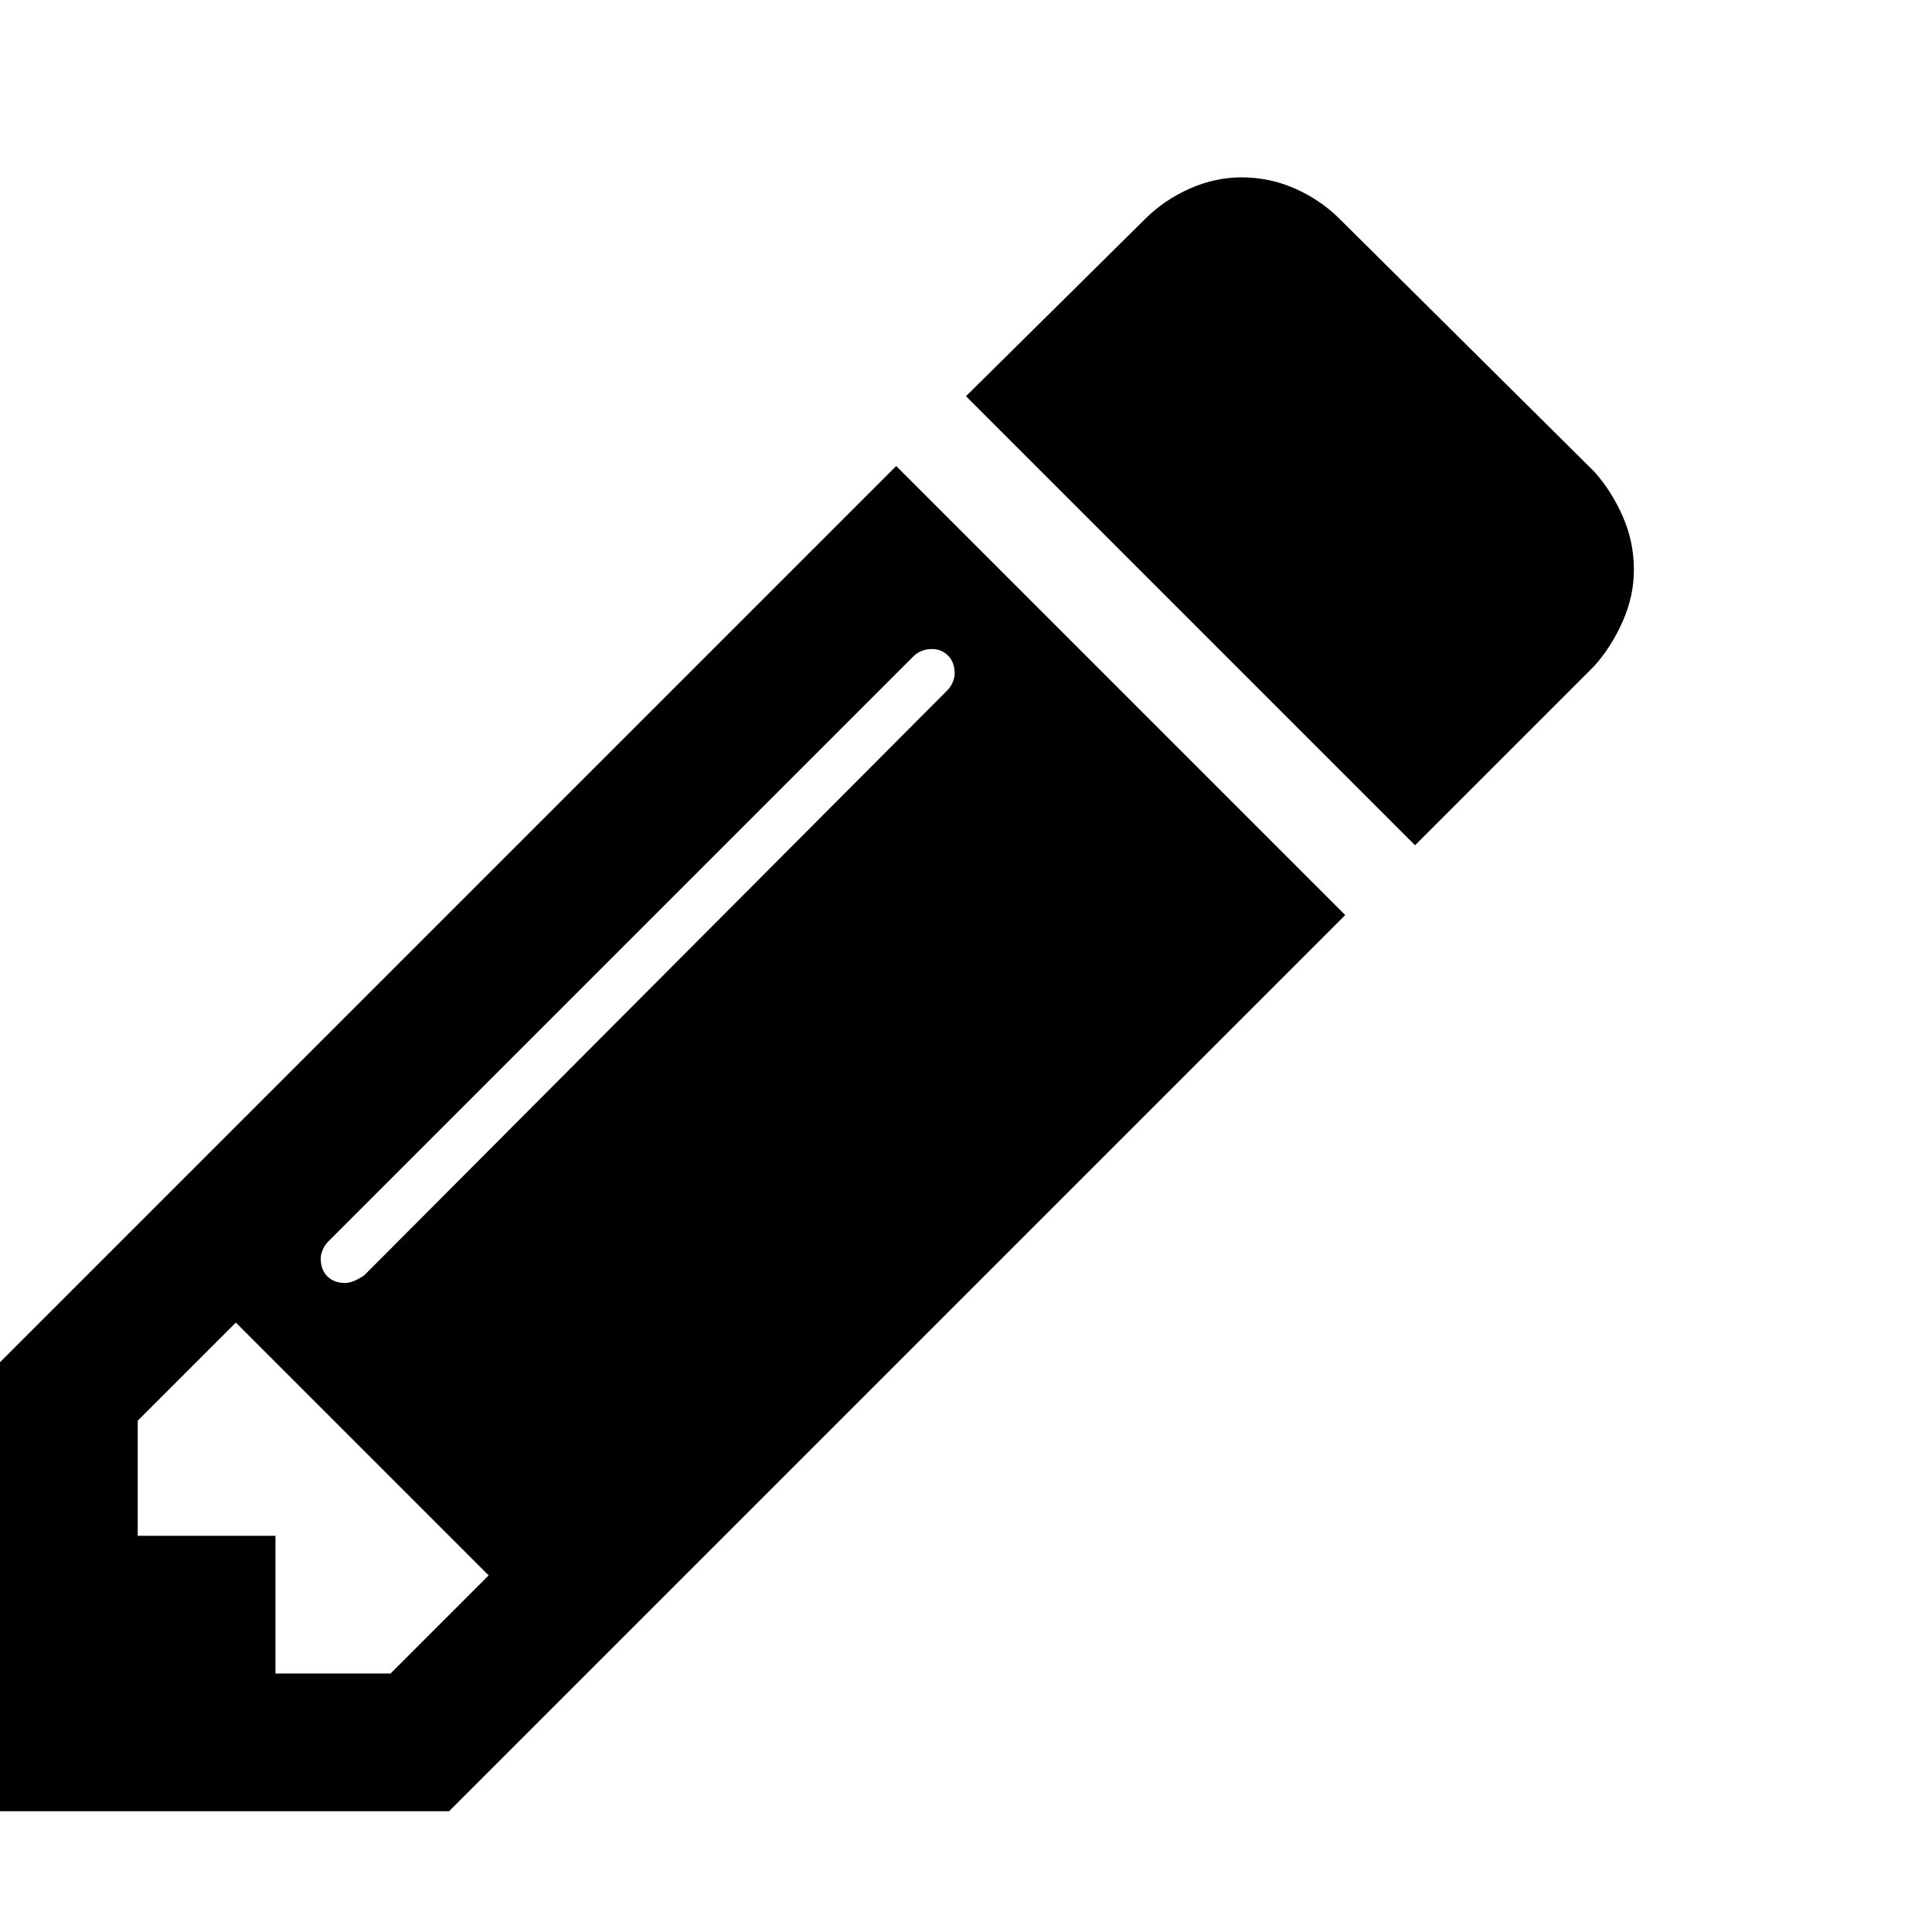
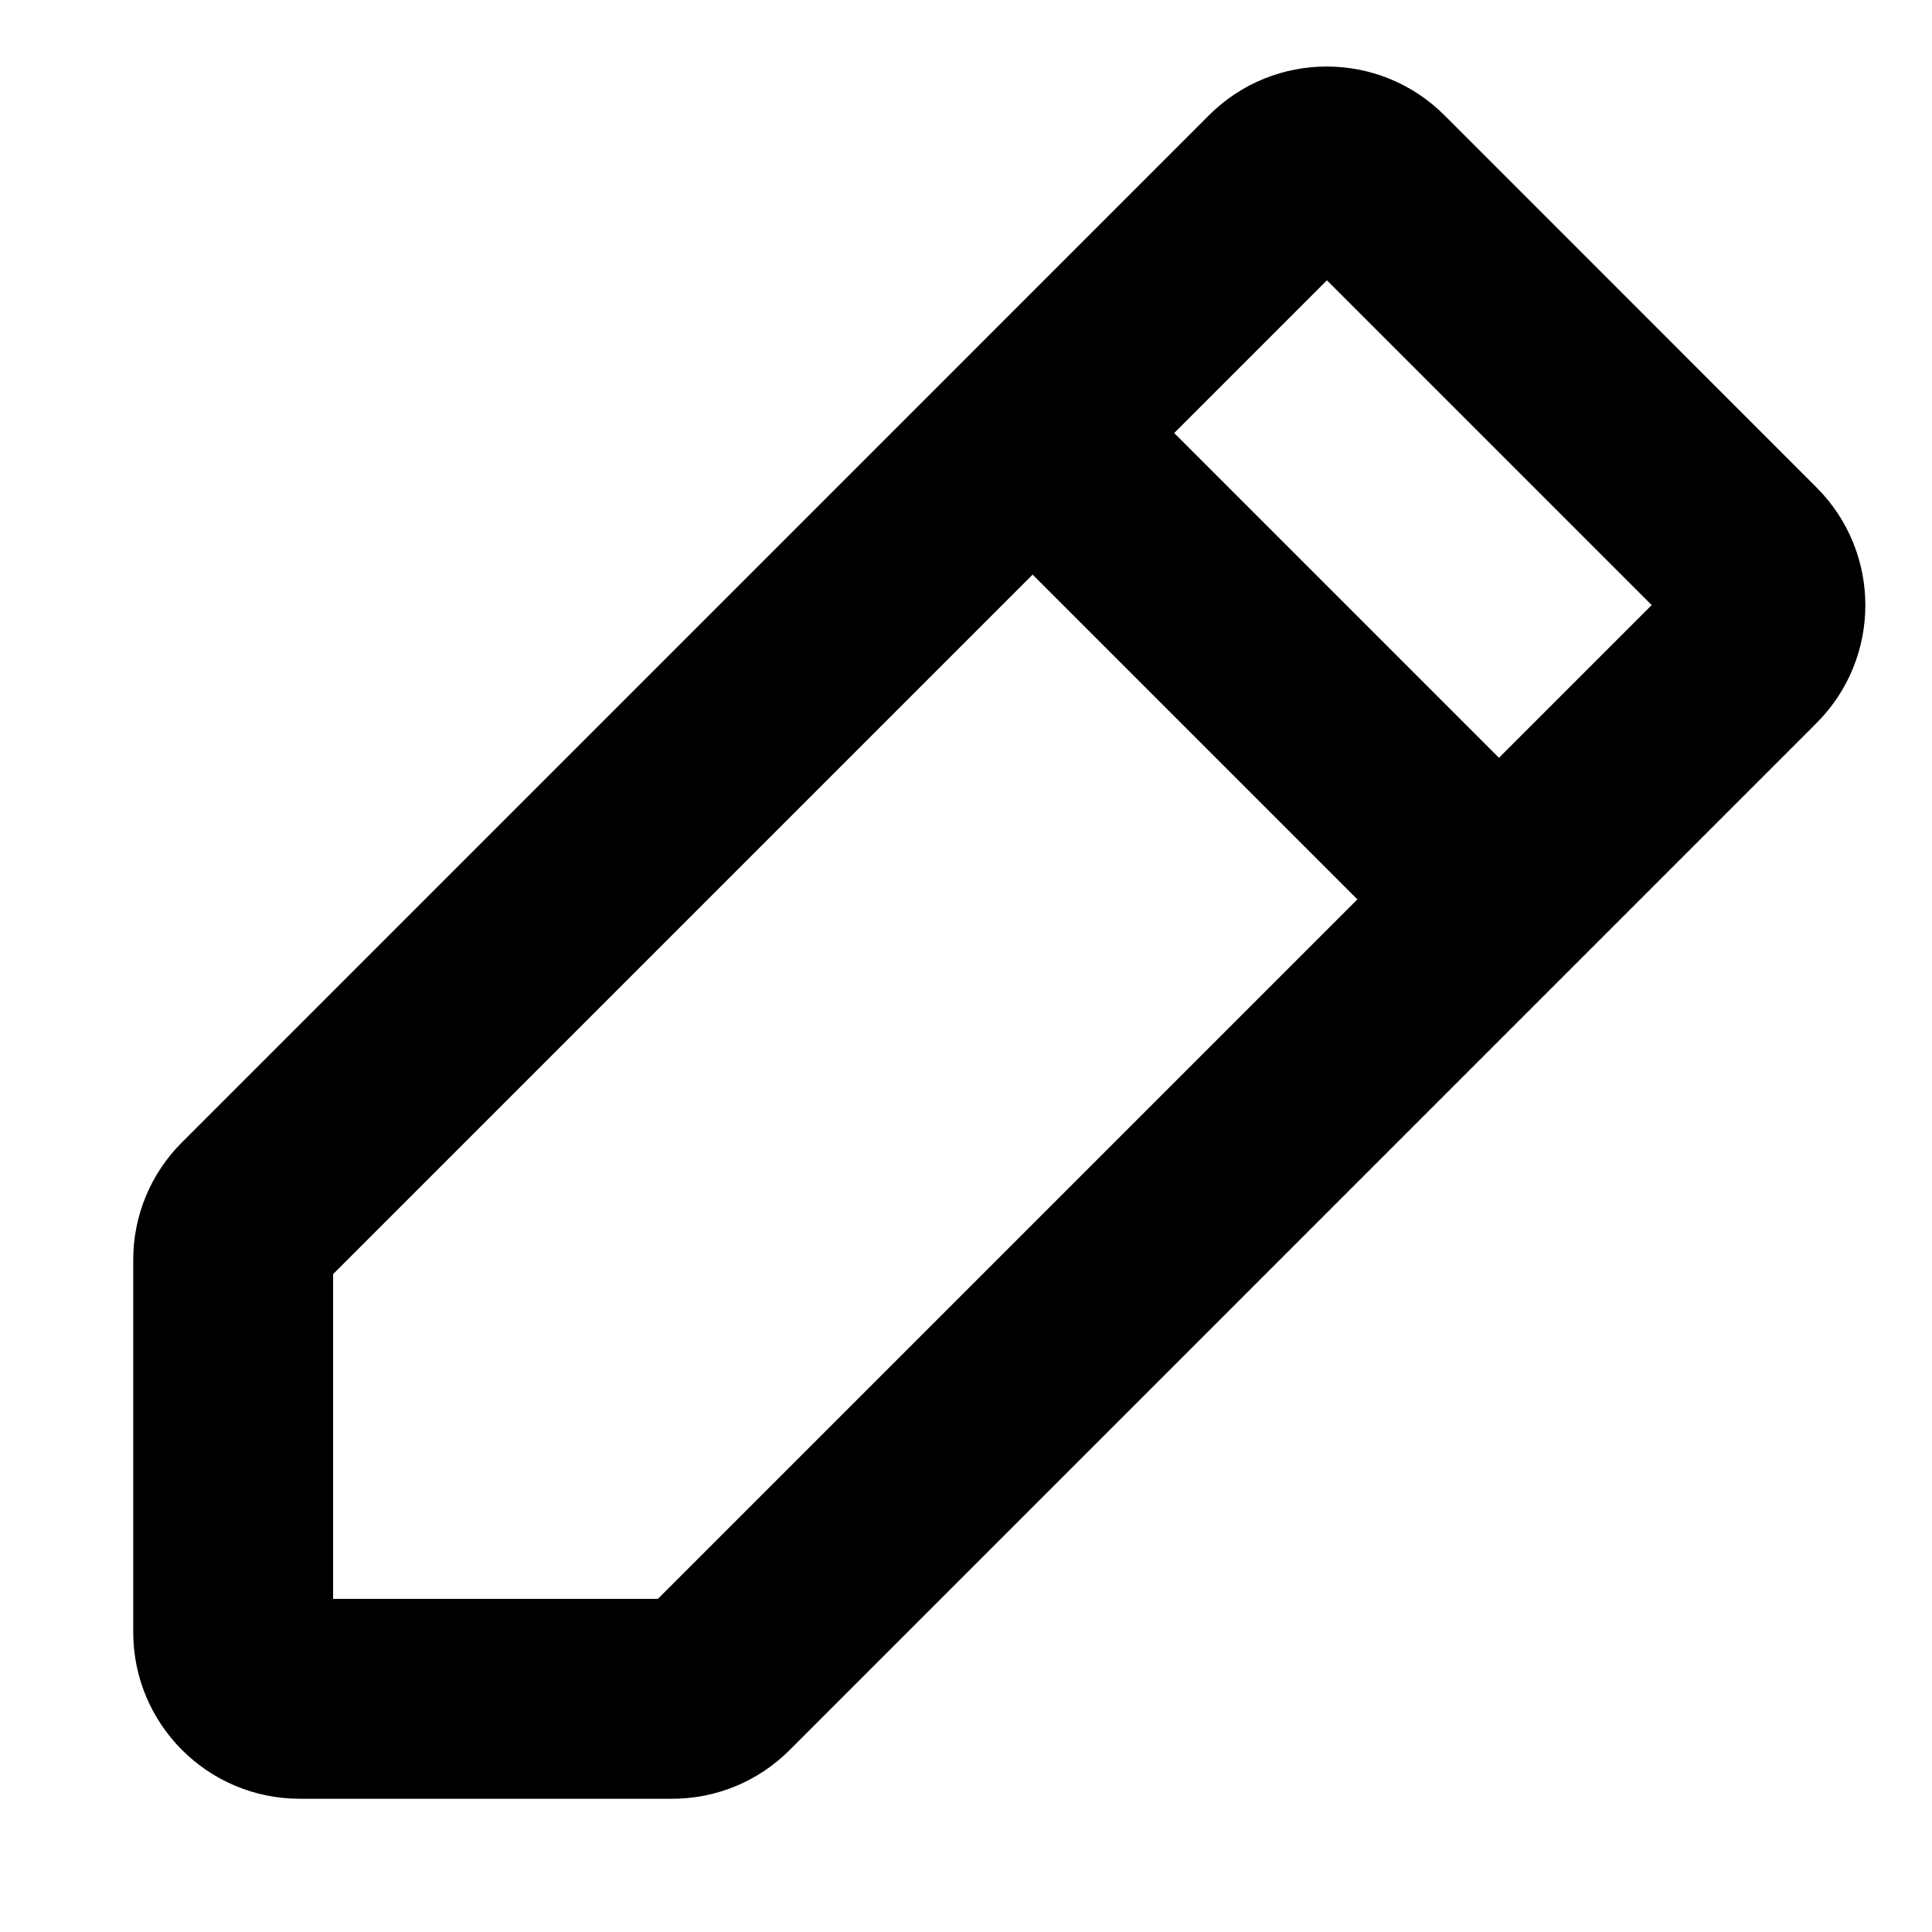
- <svg xmlns="http://www.w3.org/2000/svg" viewBox="0 0 1024 1024">
-   <g transform="translate(0 960) scale(1 -1)">
-     <path d="M207 73L259 125L125 259L73 207L73 146L146 146L146 73L207 73ZM506 603Q506 609 502.5 612.5Q499 616 494 616Q491 616 488.5 615Q486 614 484 612L174 302Q172 300 171 297.5Q170 295 170 293Q170 287 173.5 283.5Q177 280 183 280Q185 280 187.5 281Q190 282 193 284L502 594Q504 596 505 598.5Q506 601 506 603ZM475 713L713 475L238 0L0 0L0 238ZM866 658Q866 644 860 630.5Q854 617 845 607L750 512L512 750L607 844Q617 854 630.5 860Q644 866 658 866Q673 866 686.5 860Q700 854 710 844L845 710Q854 700 860 686.5Q866 673 866 658Z" />
-   </g>
+ <svg xmlns="http://www.w3.org/2000/svg" viewBox="12 12 232 232">
+   <path d="M230.14,70.54,185.46,25.85a20,20,0,0,0-28.29,0L33.86,149.17A19.85,19.85,0,0,0,28,163.31V208a20,20,0,0,0,20,20H92.69a19.86,19.86,0,0,0,14.14-5.86L230.14,98.82a20,20,0,0,0,0-28.28ZM91,204H52V165l84-84,39,39ZM192,103,153,64l18.34-18.34,39,39Z" />
</svg>
